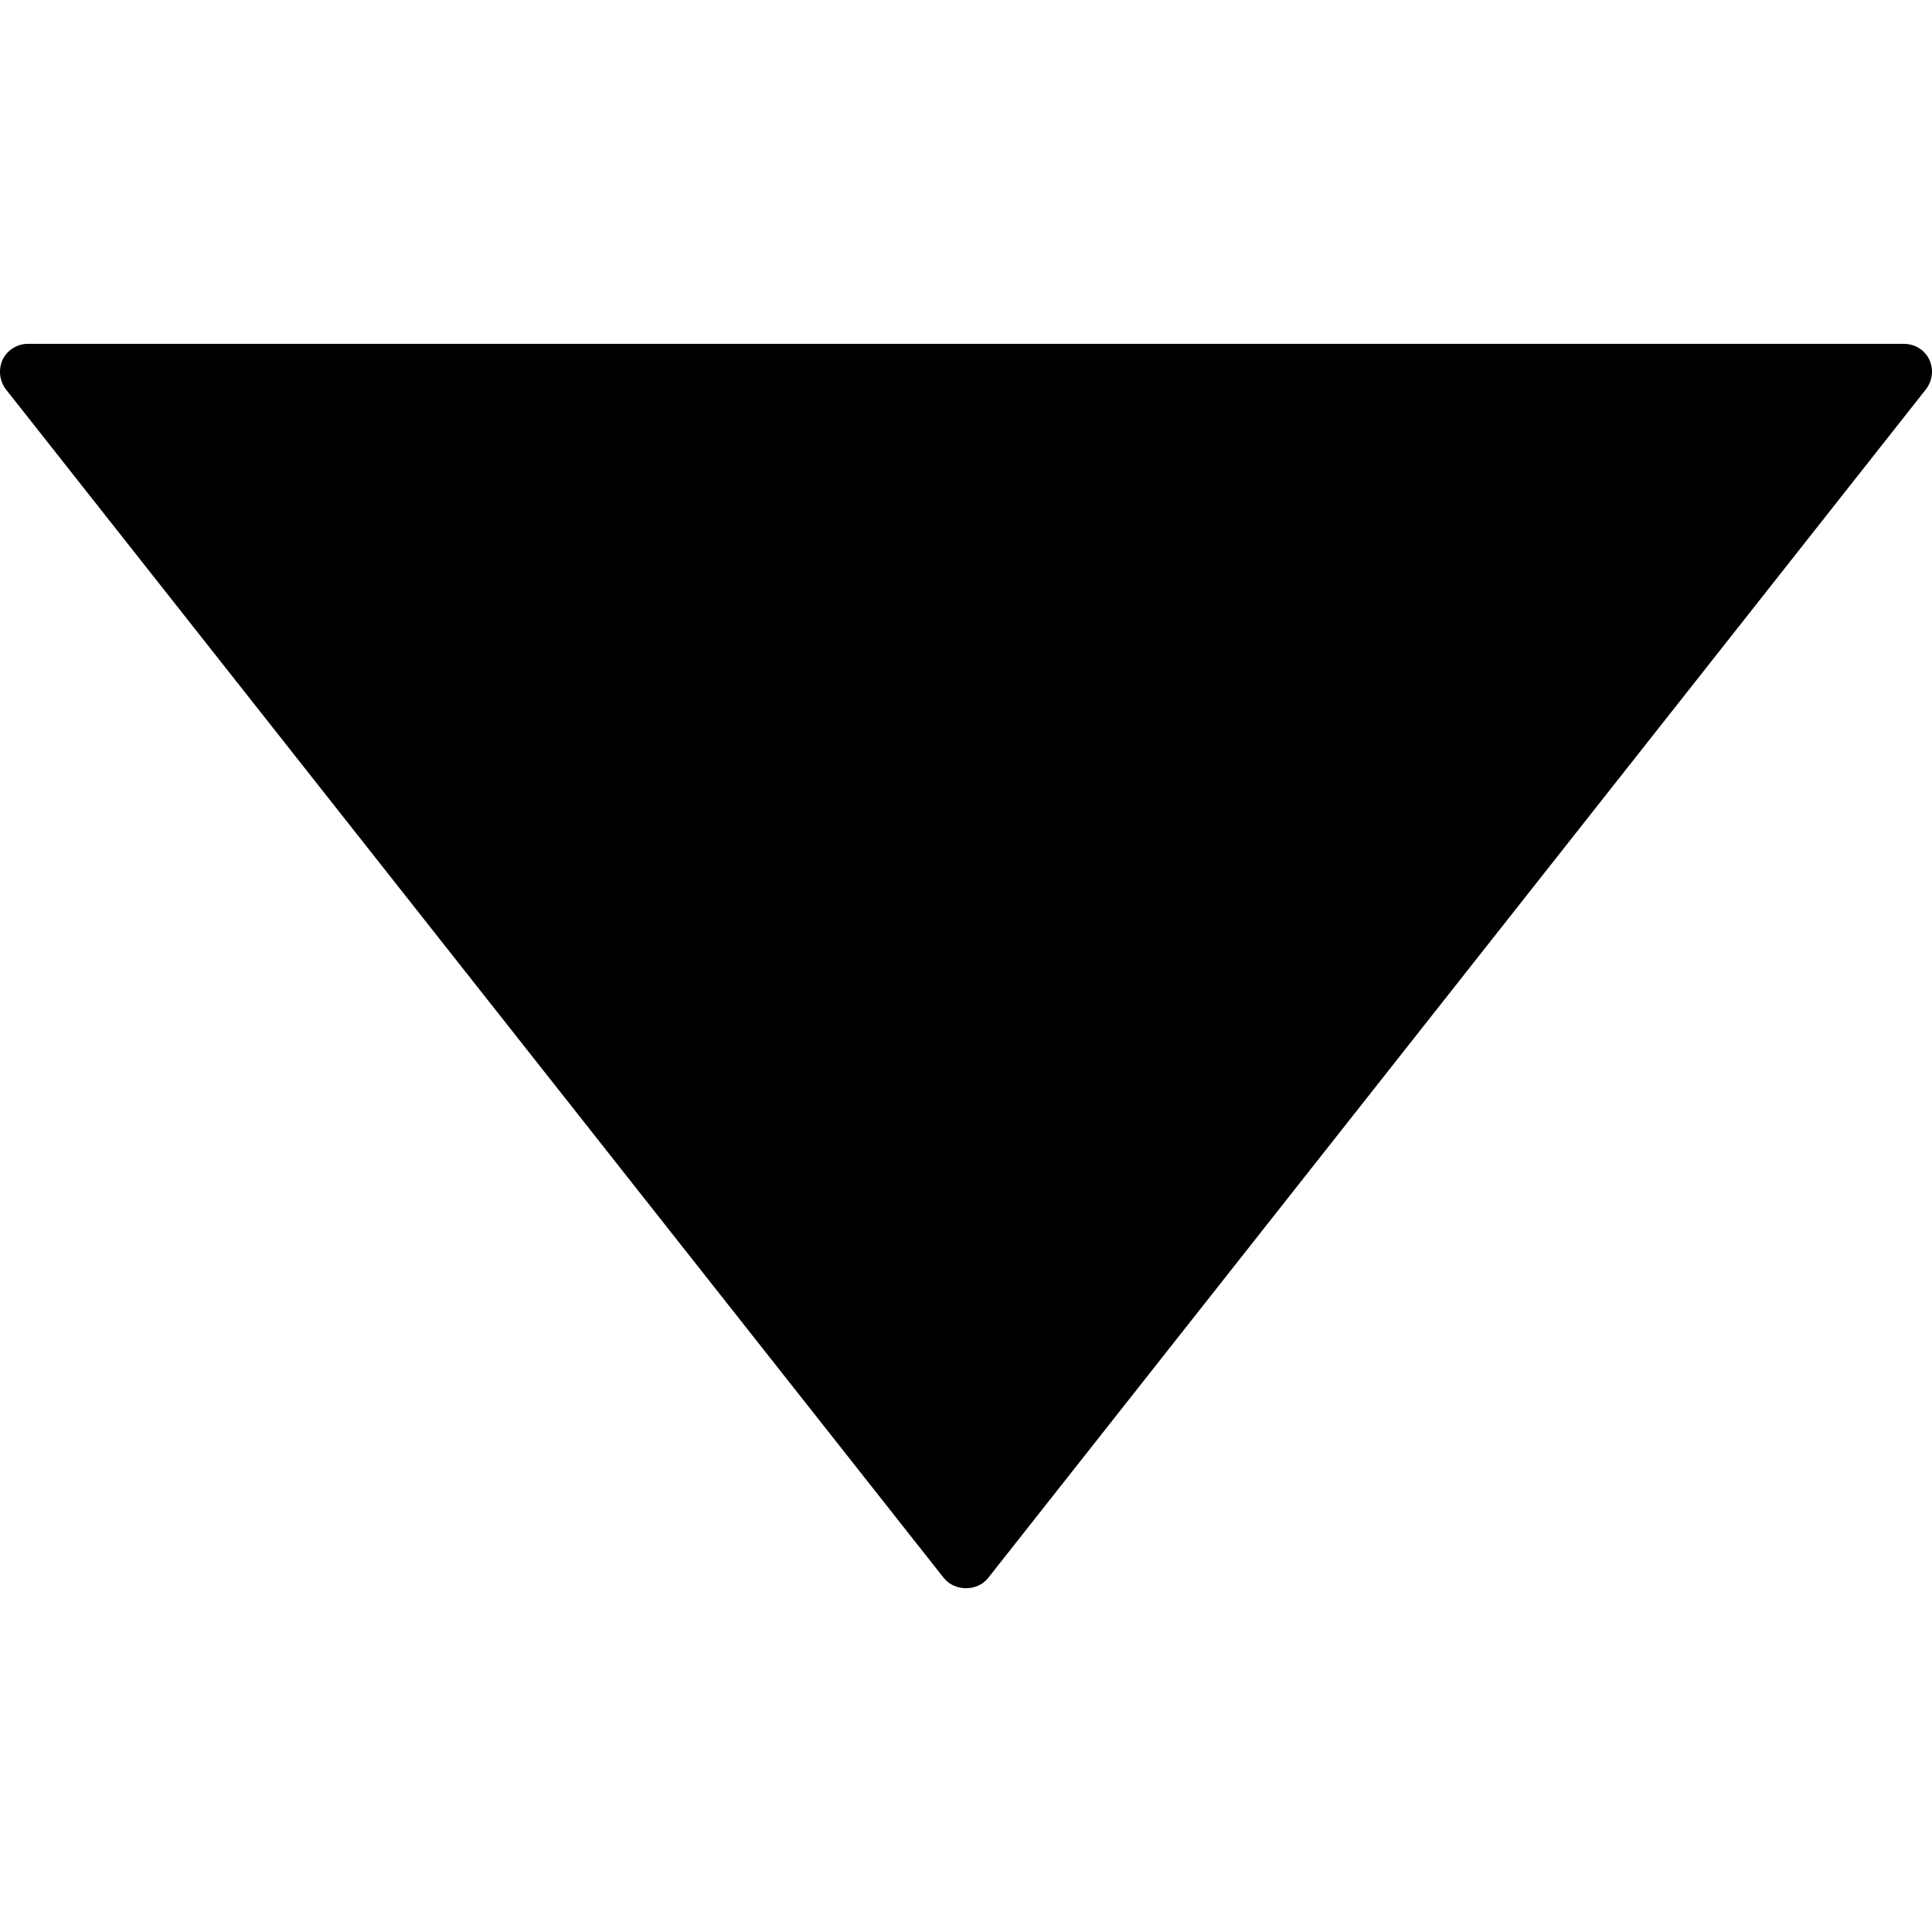
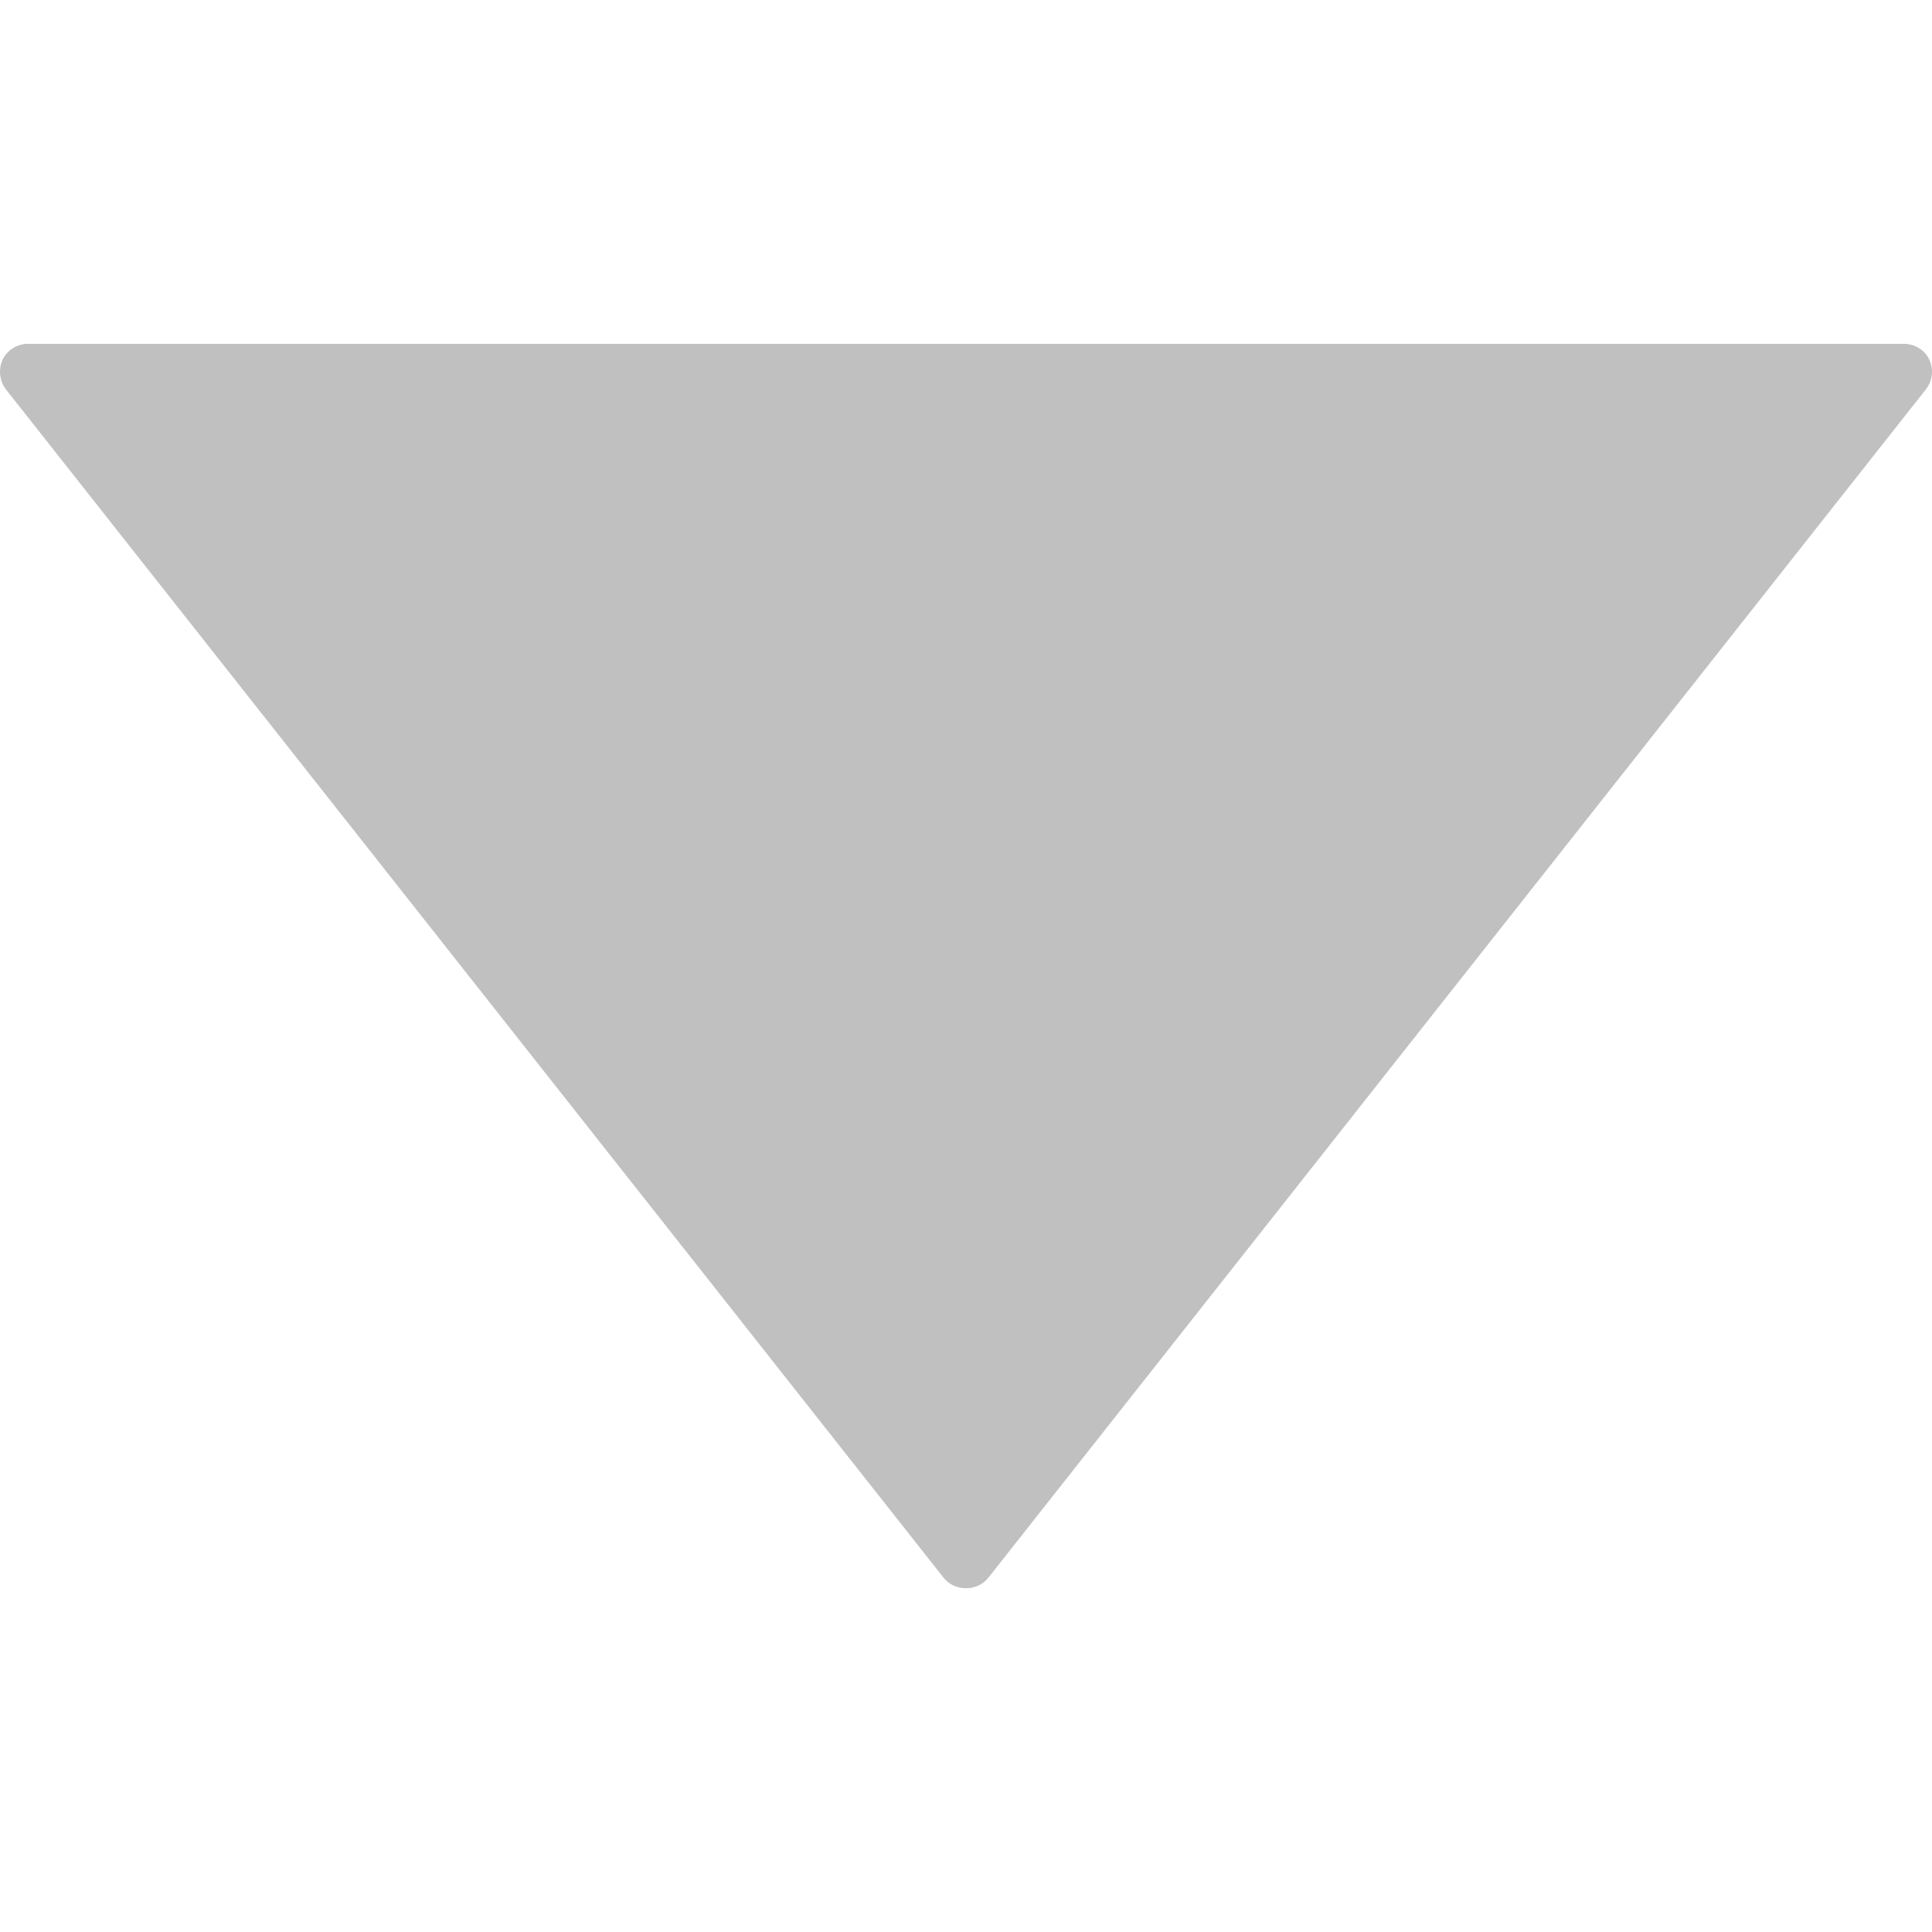
<svg xmlns="http://www.w3.org/2000/svg" fill="#000000" height="800px" width="800px" version="1.1" id="Capa_1" viewBox="0 0 28.769 28.769" xml:space="preserve">
  <g>
    <g id="c106_arrow">
-       <path d="M28.678,5.798L14.713,23.499c-0.16,0.201-0.495,0.201-0.658,0L0.088,5.798C-0.009,5.669-0.027,5.501,0.04,5.353    C0.111,5.209,0.26,5.12,0.414,5.12H28.35c0.16,0,0.31,0.089,0.378,0.233C28.798,5.501,28.776,5.669,28.678,5.798z" />
+       <path d="M28.678,5.798L14.713,23.499c-0.16,0.201-0.495,0.201-0.658,0L0.088,5.798C-0.009,5.669-0.027,5.501,0.04,5.353    C0.111,5.209,0.26,5.12,0.414,5.12H28.35c0.16,0,0.31,0.089,0.378,0.233C28.798,5.501,28.776,5.669,28.678,5.798z" fill="rgba(131, 131, 131, 0.5)" />
    </g>
    <g id="Capa_1_26_">
	</g>
  </g>
</svg>
